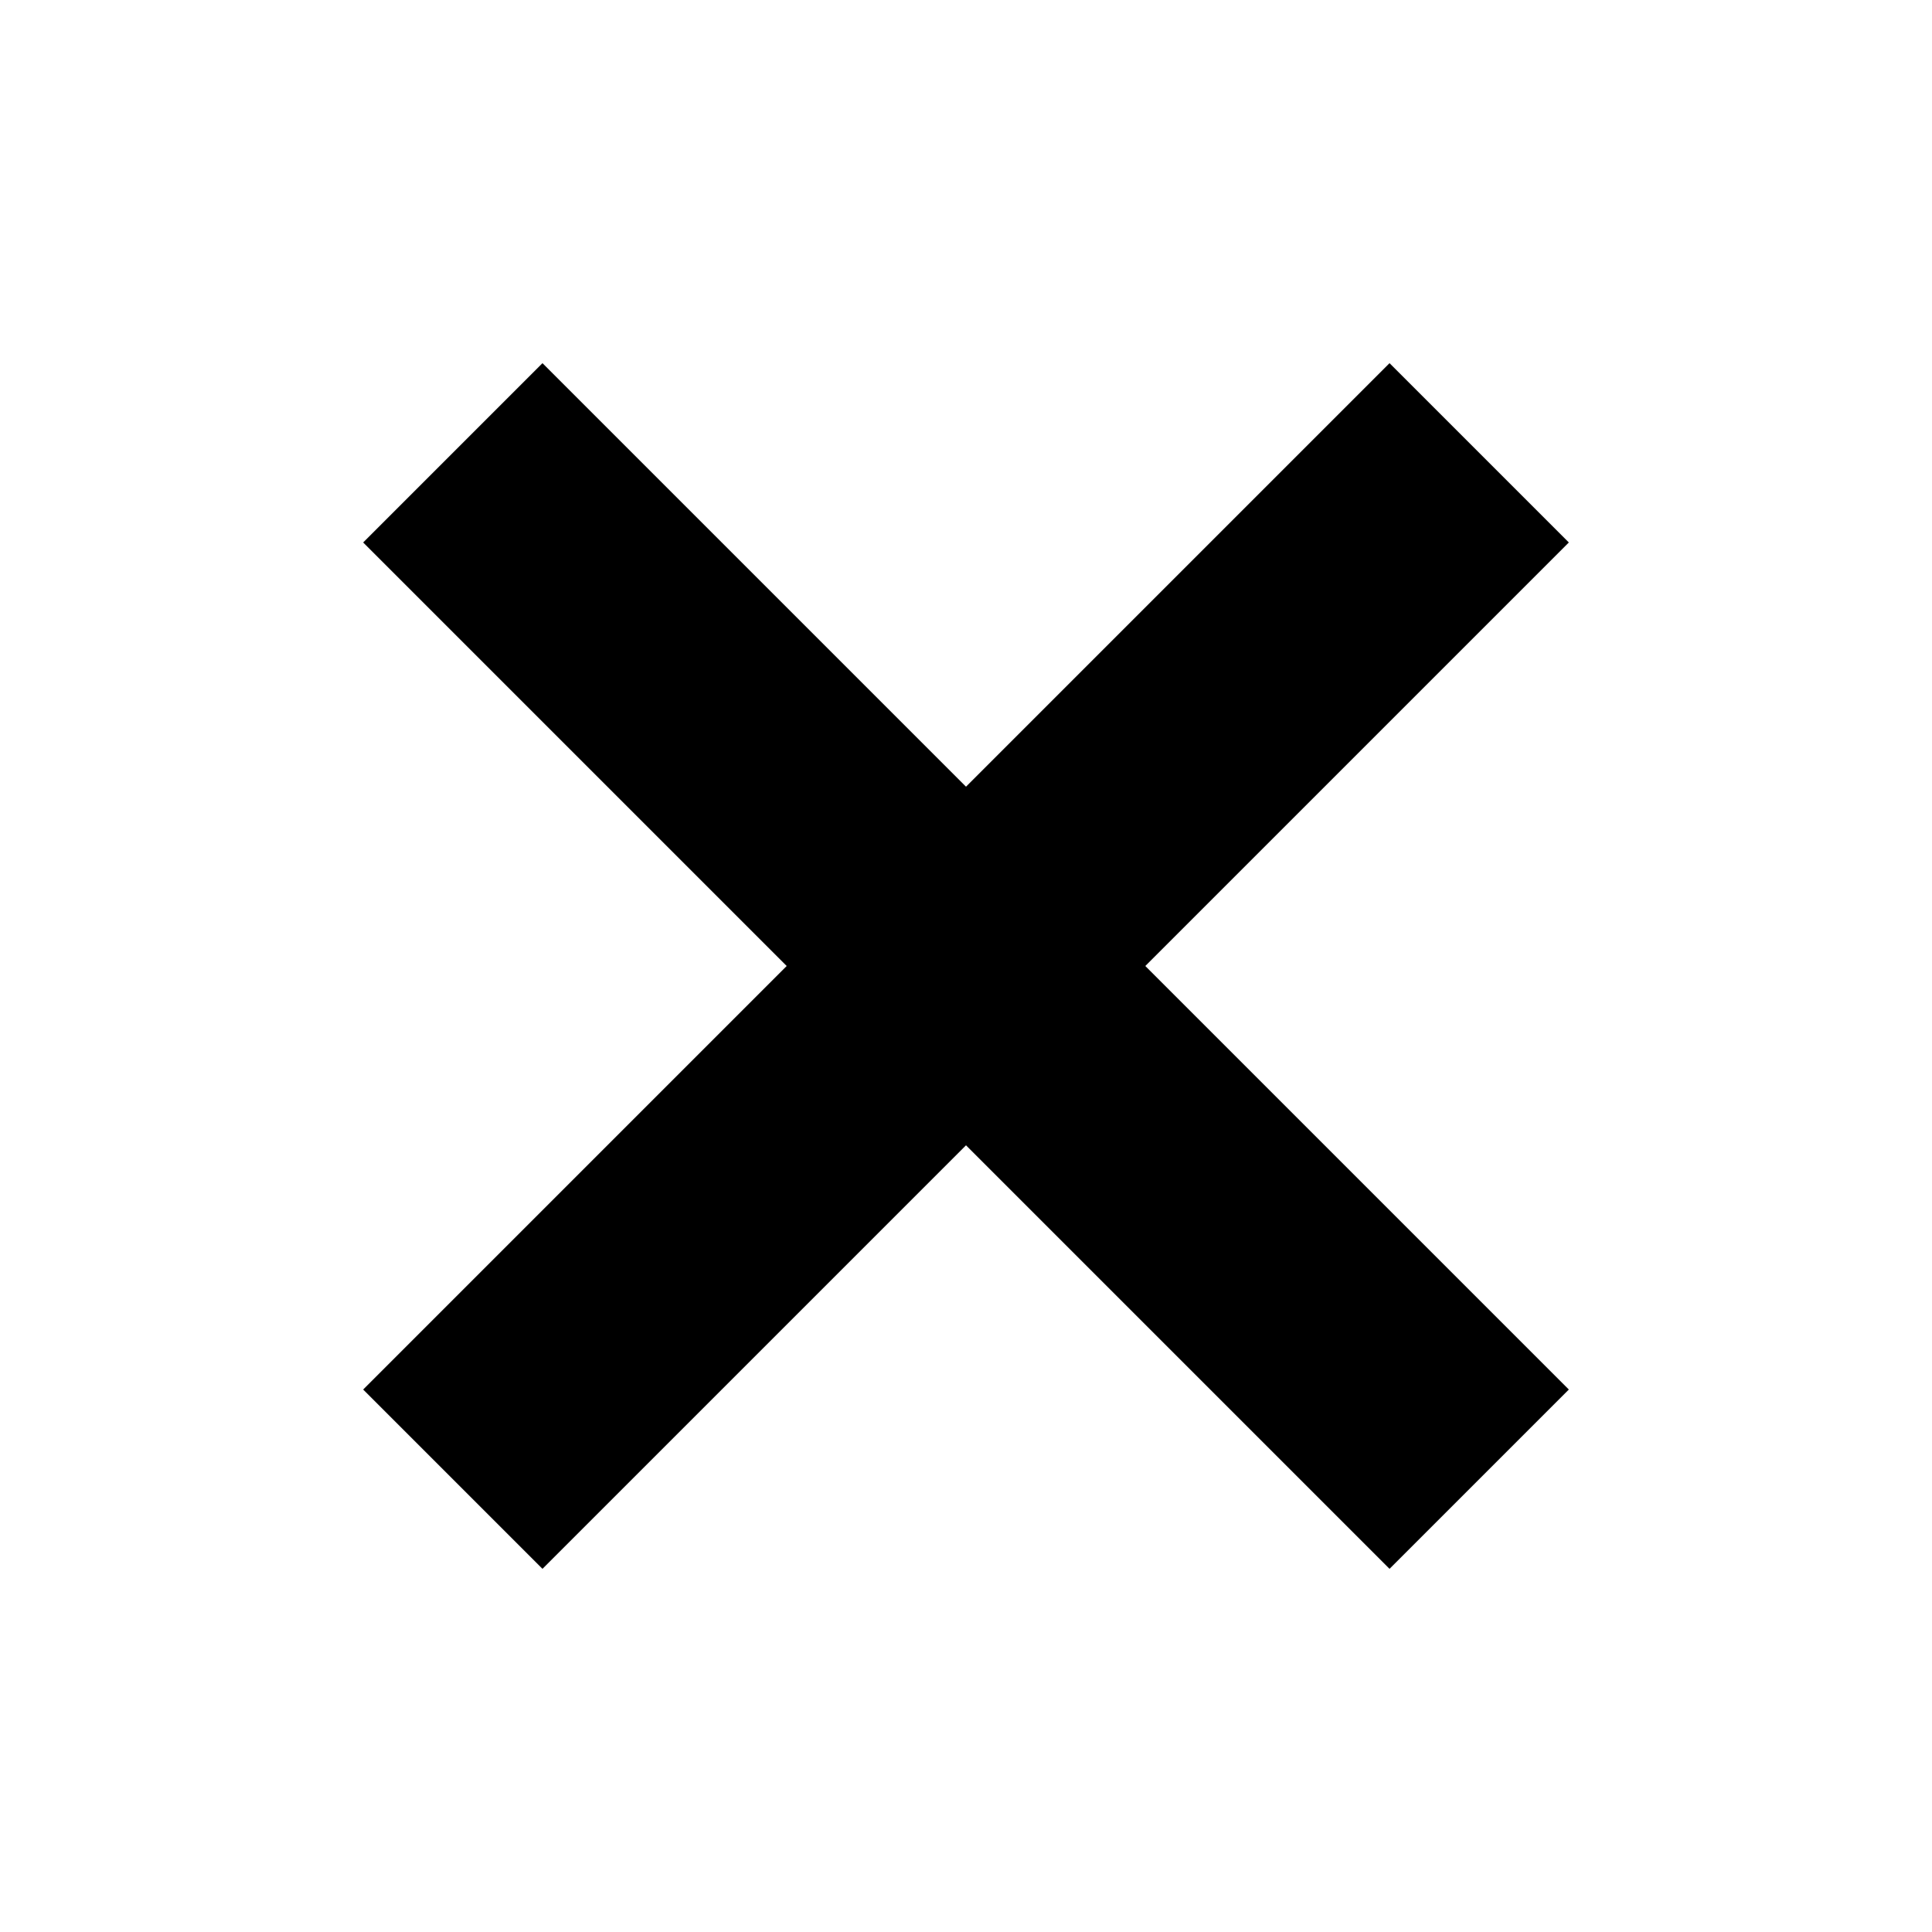
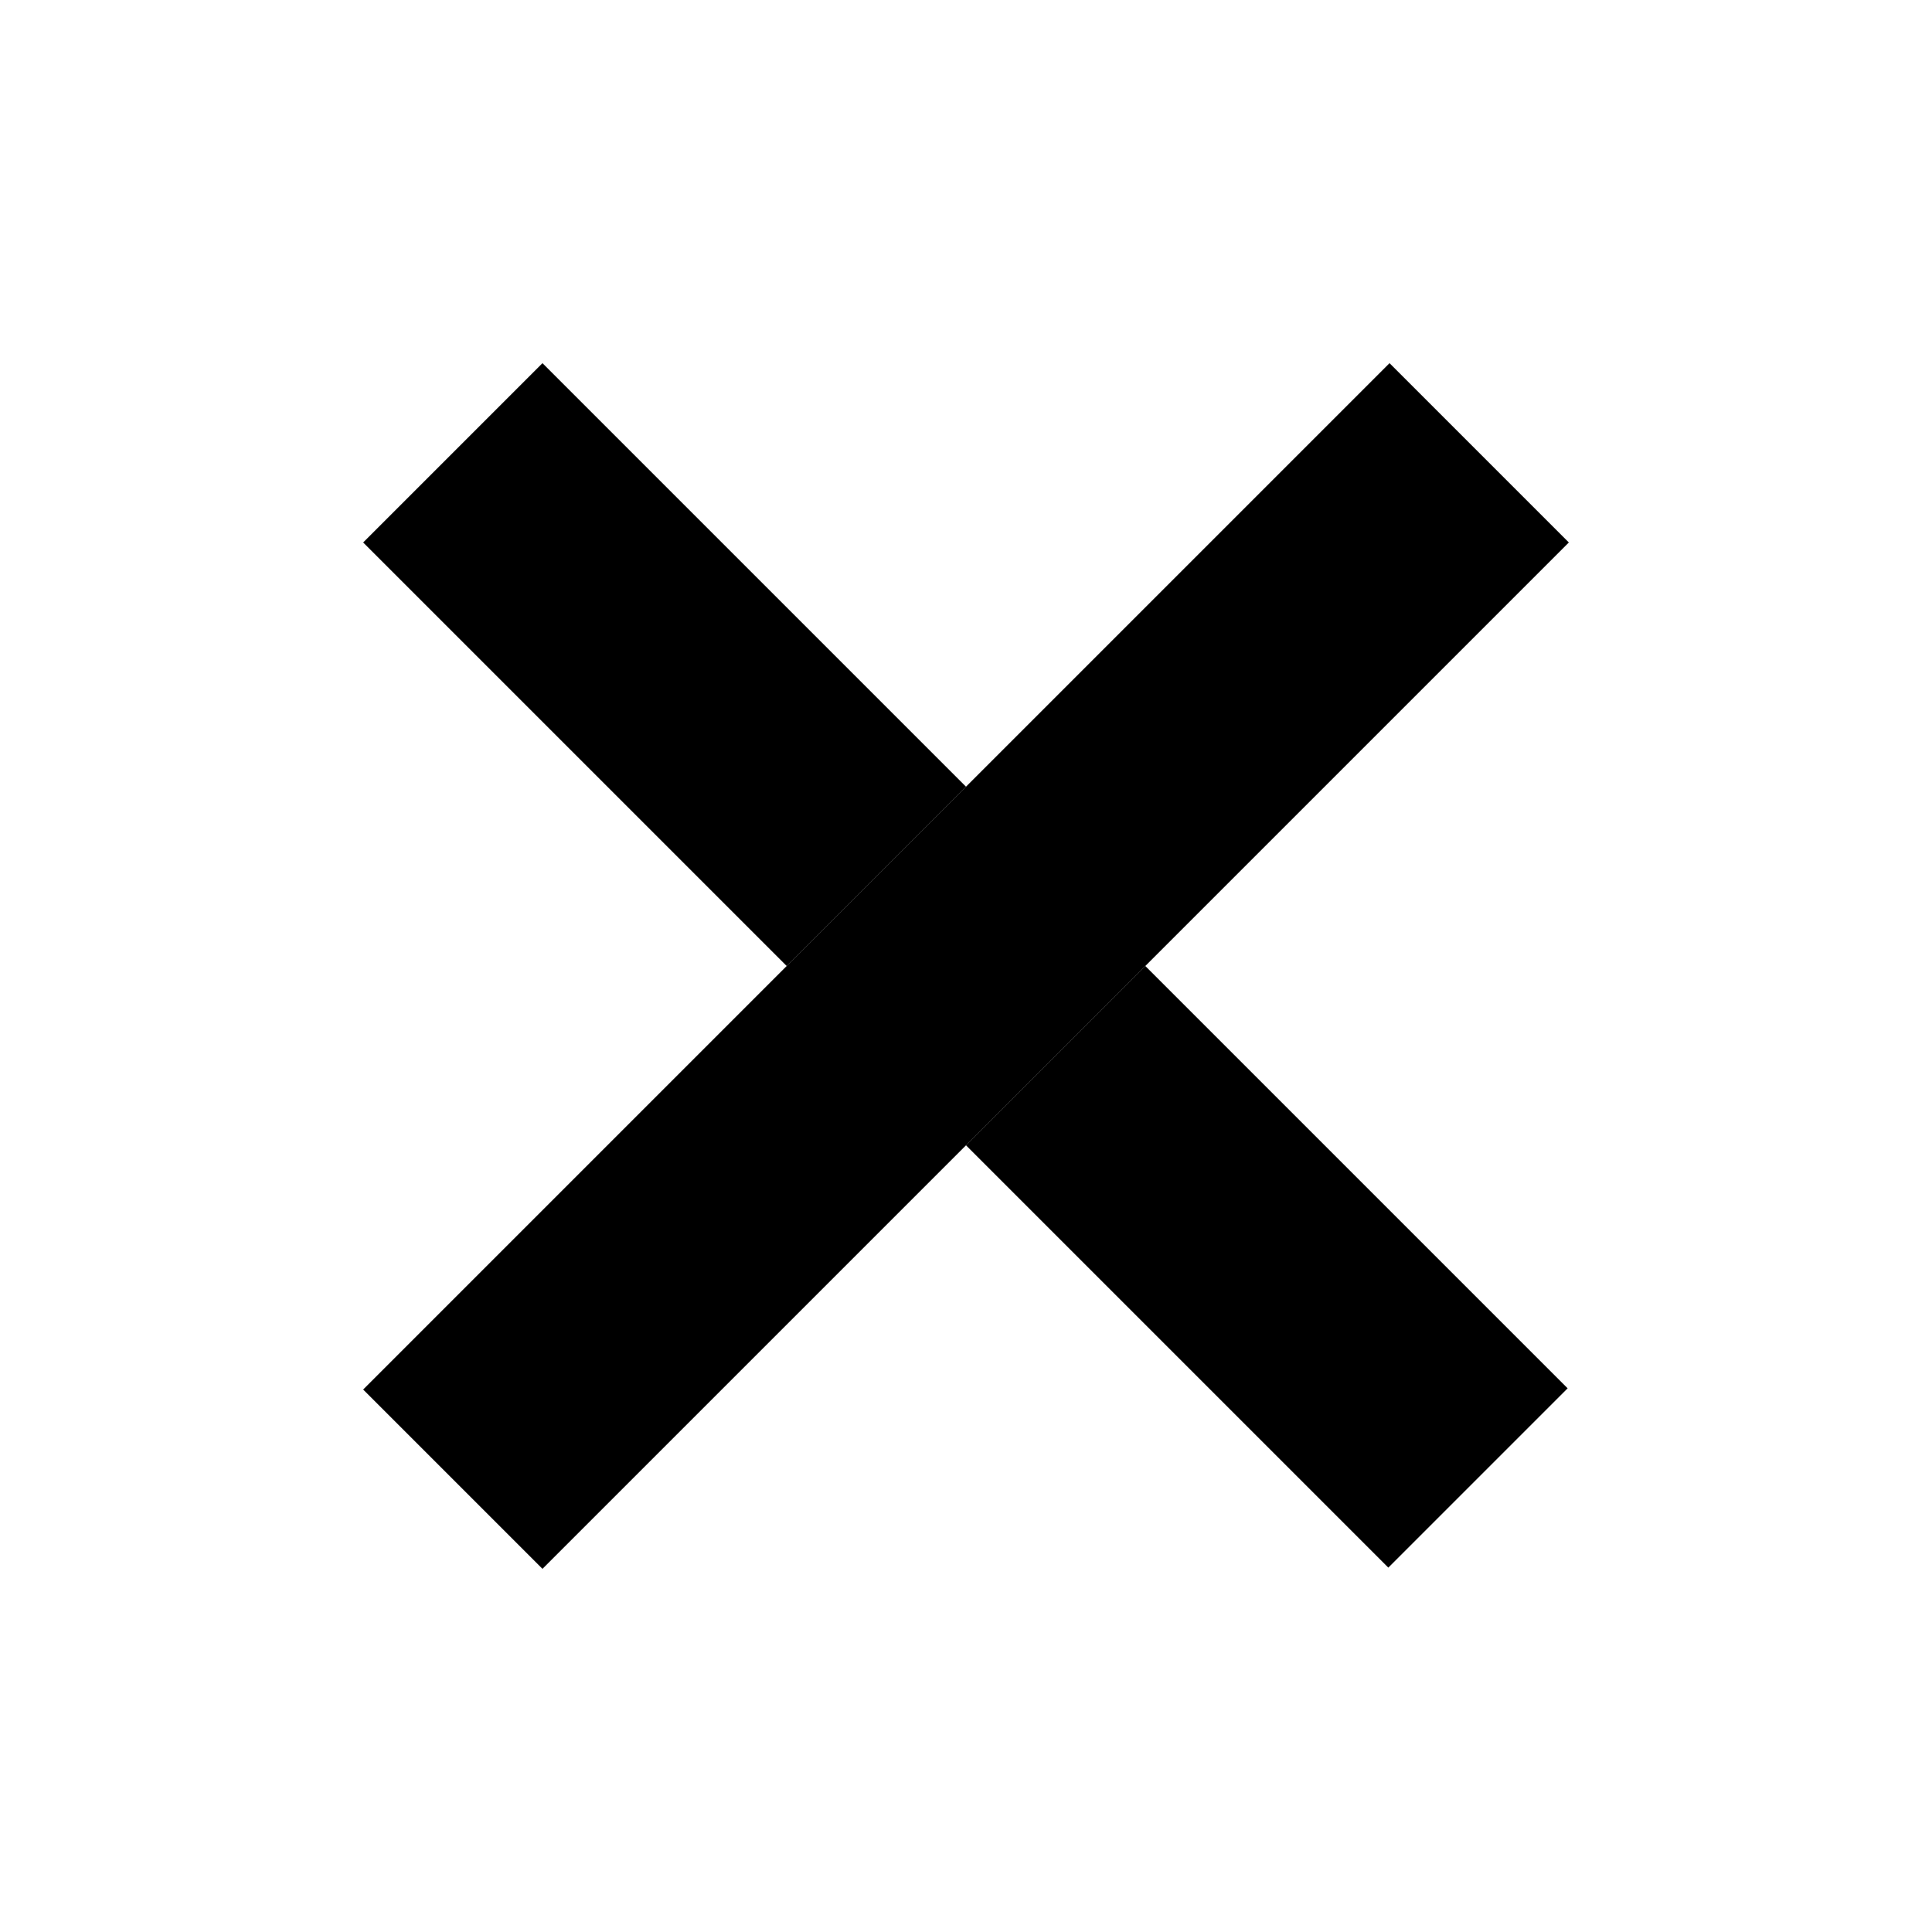
<svg xmlns="http://www.w3.org/2000/svg" width="16px" height="16px" viewBox="0 0 16 16" version="1.1">
  <defs />
  <g id="Page-1" stroke="none" stroke-width="1" fill="none" fill-rule="evenodd">
    <g id="cross" fill-rule="nonzero" stroke="#000000" stroke-width="2.1">
      <path d="M3.75,12.25 L12.25,3.75" id="Path" class="ax-animicon__path-1" />
-       <path d="M3.75,3.75 L12.25,12.25" id="Path" class="ax-animicon__path-2" />
+       <path d="M3.75,3.75 L7.258,7.258" id="Path" class="ax-animicon__path-2" />
+       <path d="M8.742,8.742 L12.24,12.24" id="Path" class="ax-animicon__path-3" />
    </g>
  </g>
</svg>
